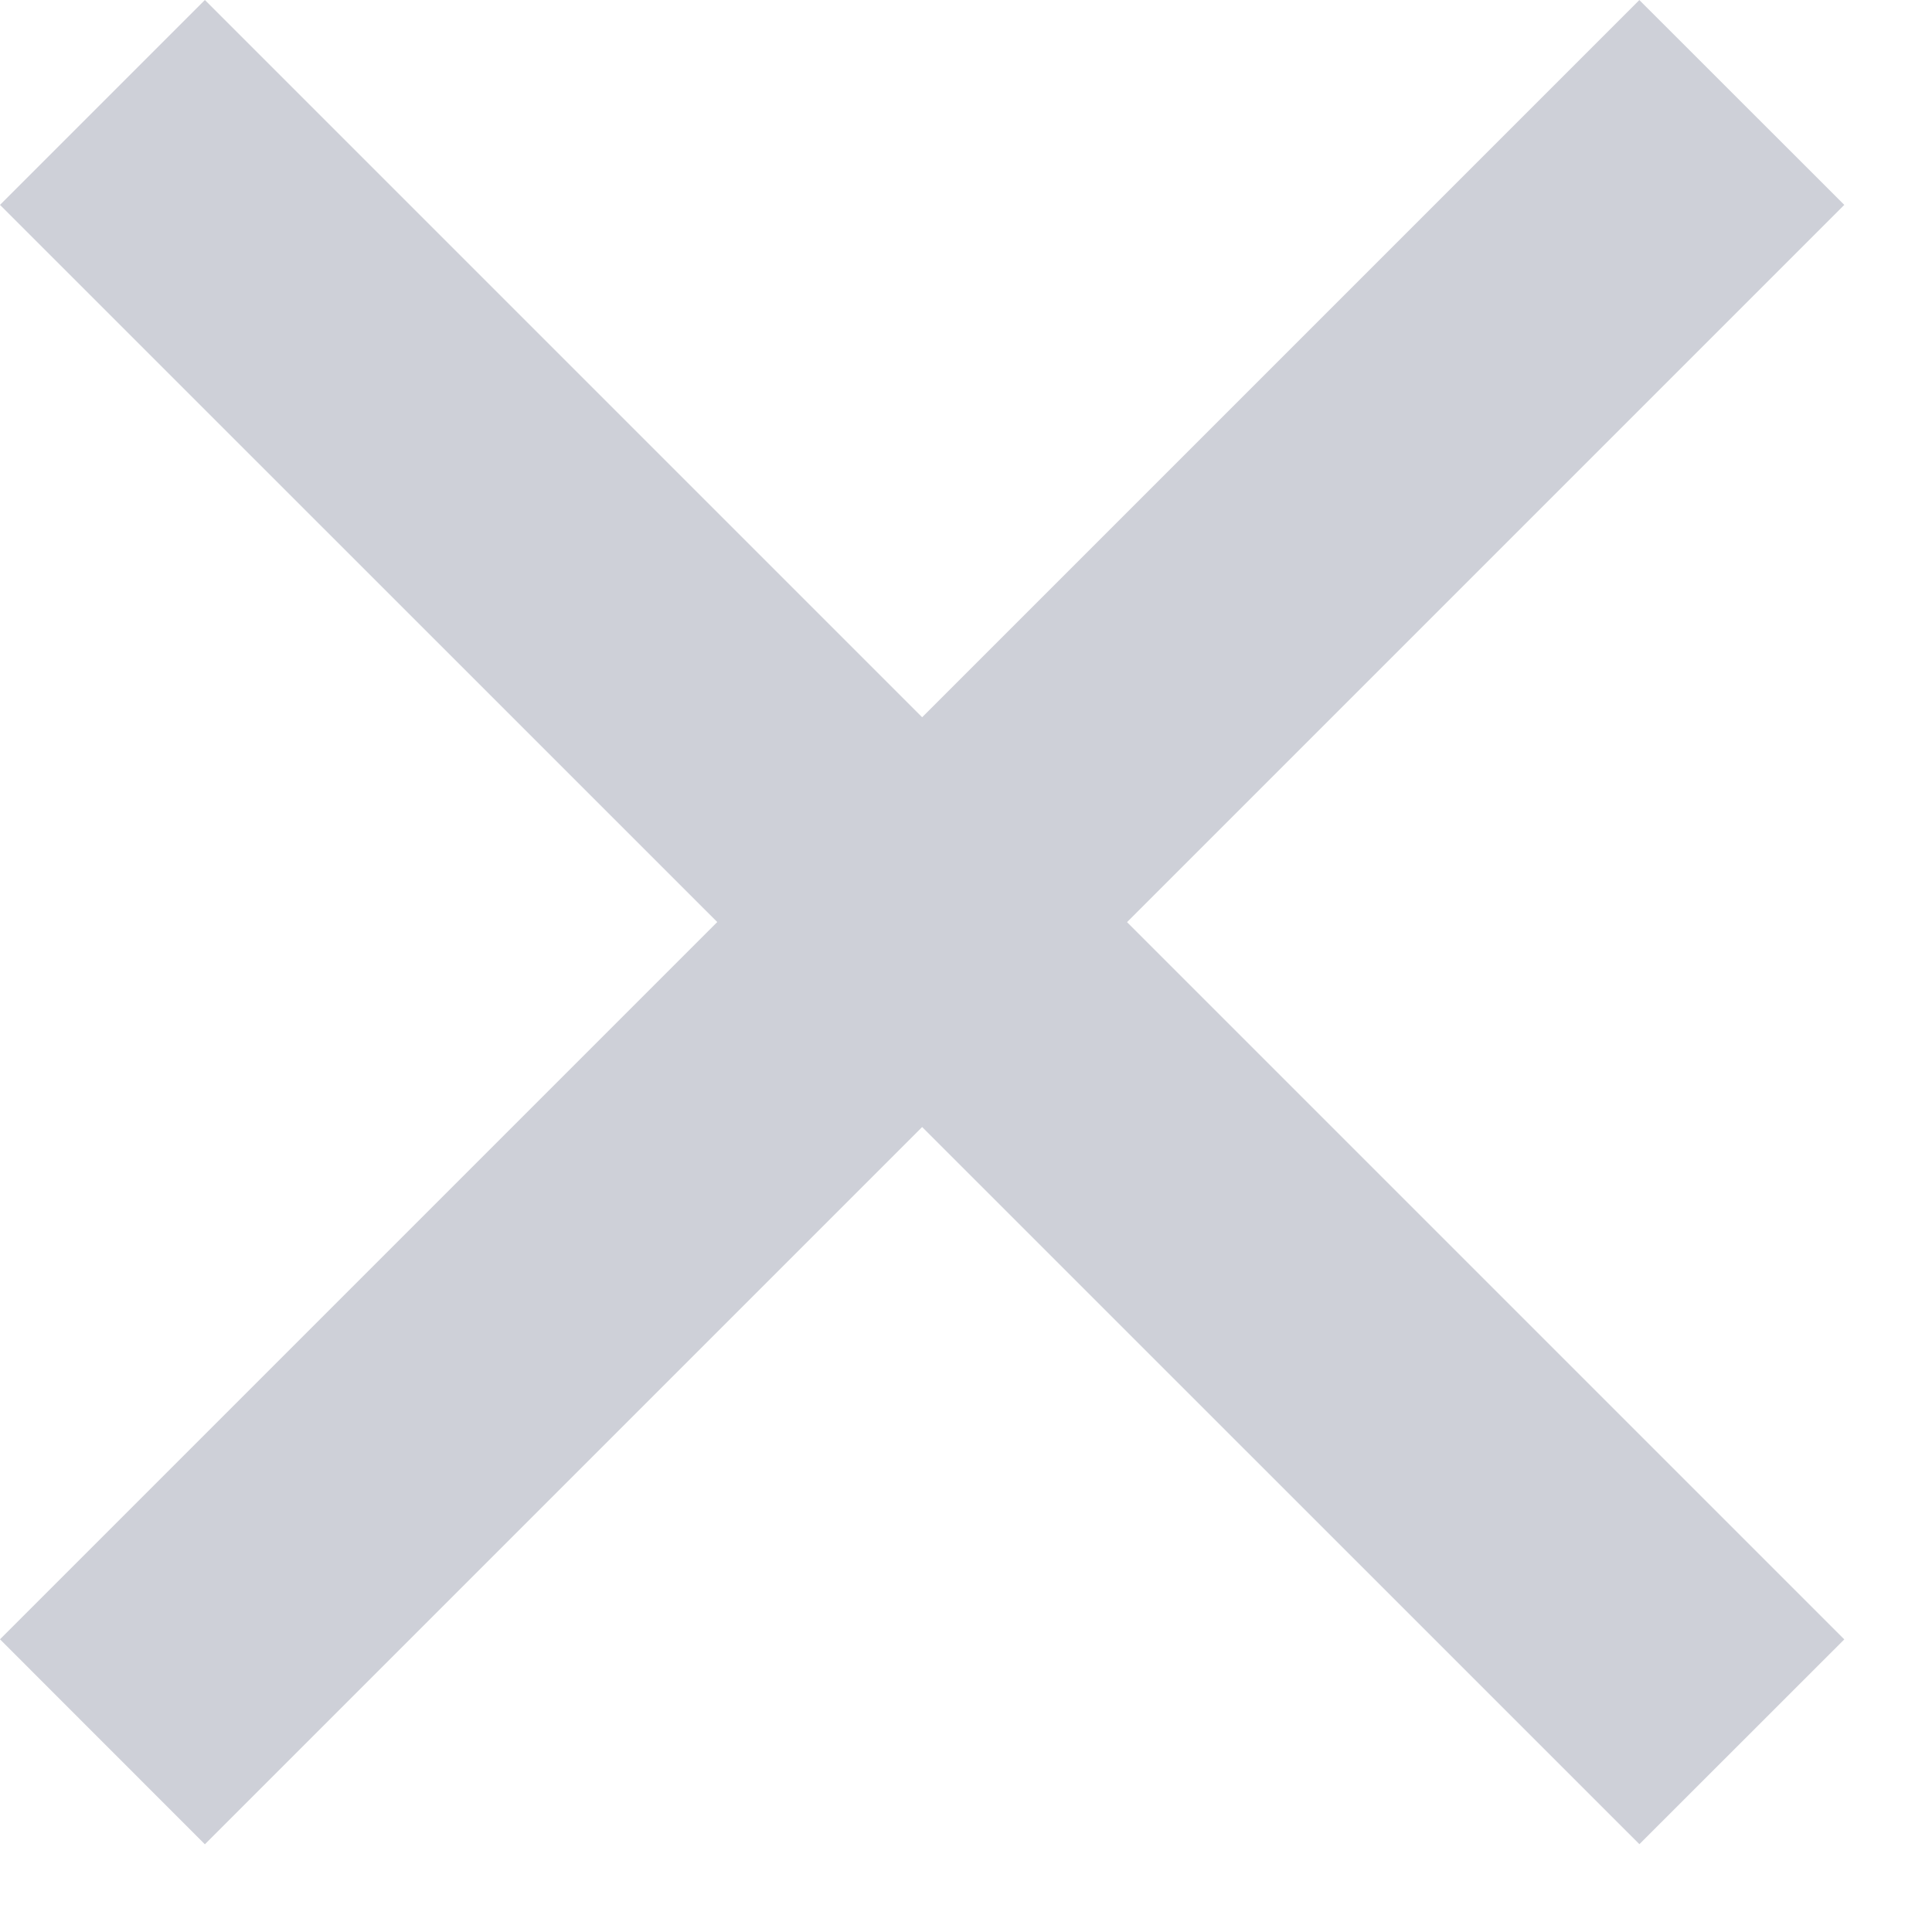
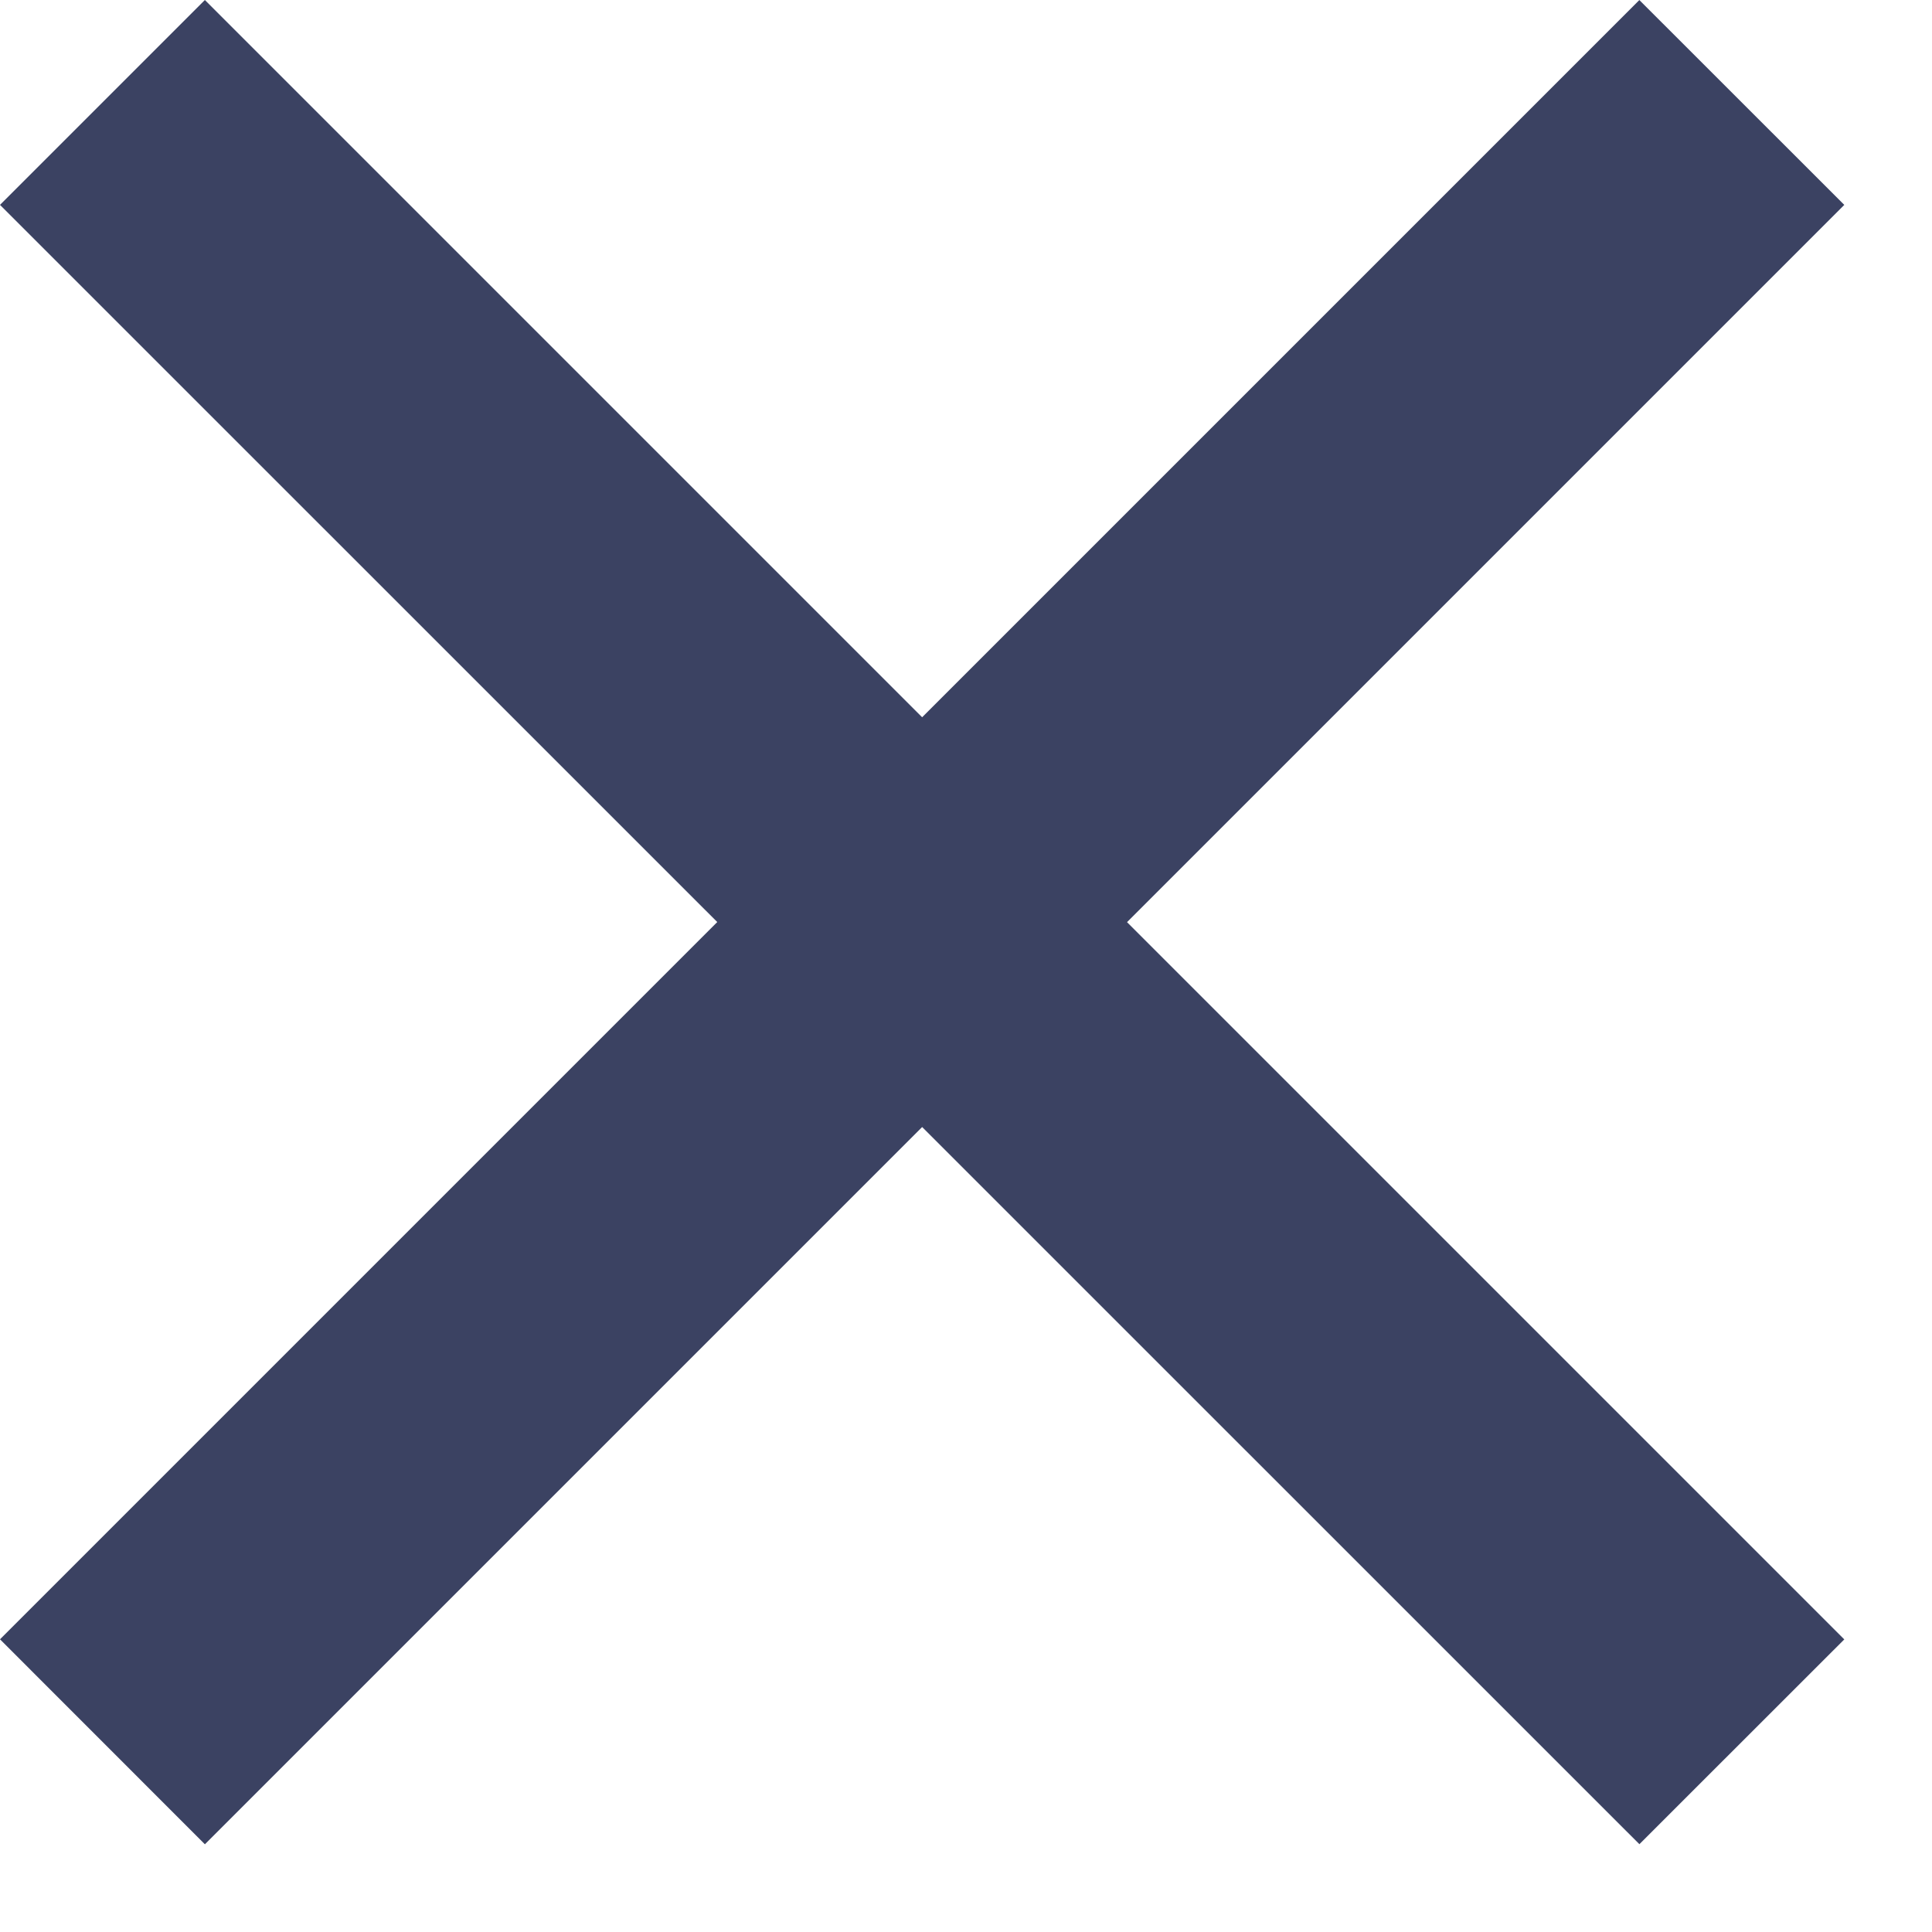
<svg xmlns="http://www.w3.org/2000/svg" width="20" height="20">
-   <path fill="#3B4262" fill-rule="evenodd" d="M16.97 0l2.122 2.121-7.425 7.425 7.425 7.425-2.121 2.12-7.425-7.424-7.425 7.425L0 16.97l7.425-7.425L0 2.121 2.121 0l7.425 7.425L16.971 0z" opacity=".25" />
+   <path fill="#3B4262" fill-rule="evenodd" d="M16.97 0l2.122 2.121-7.425 7.425 7.425 7.425-2.121 2.12-7.425-7.424-7.425 7.425L0 16.97l7.425-7.425L0 2.121 2.121 0l7.425 7.425L16.971 0z" />
</svg>
